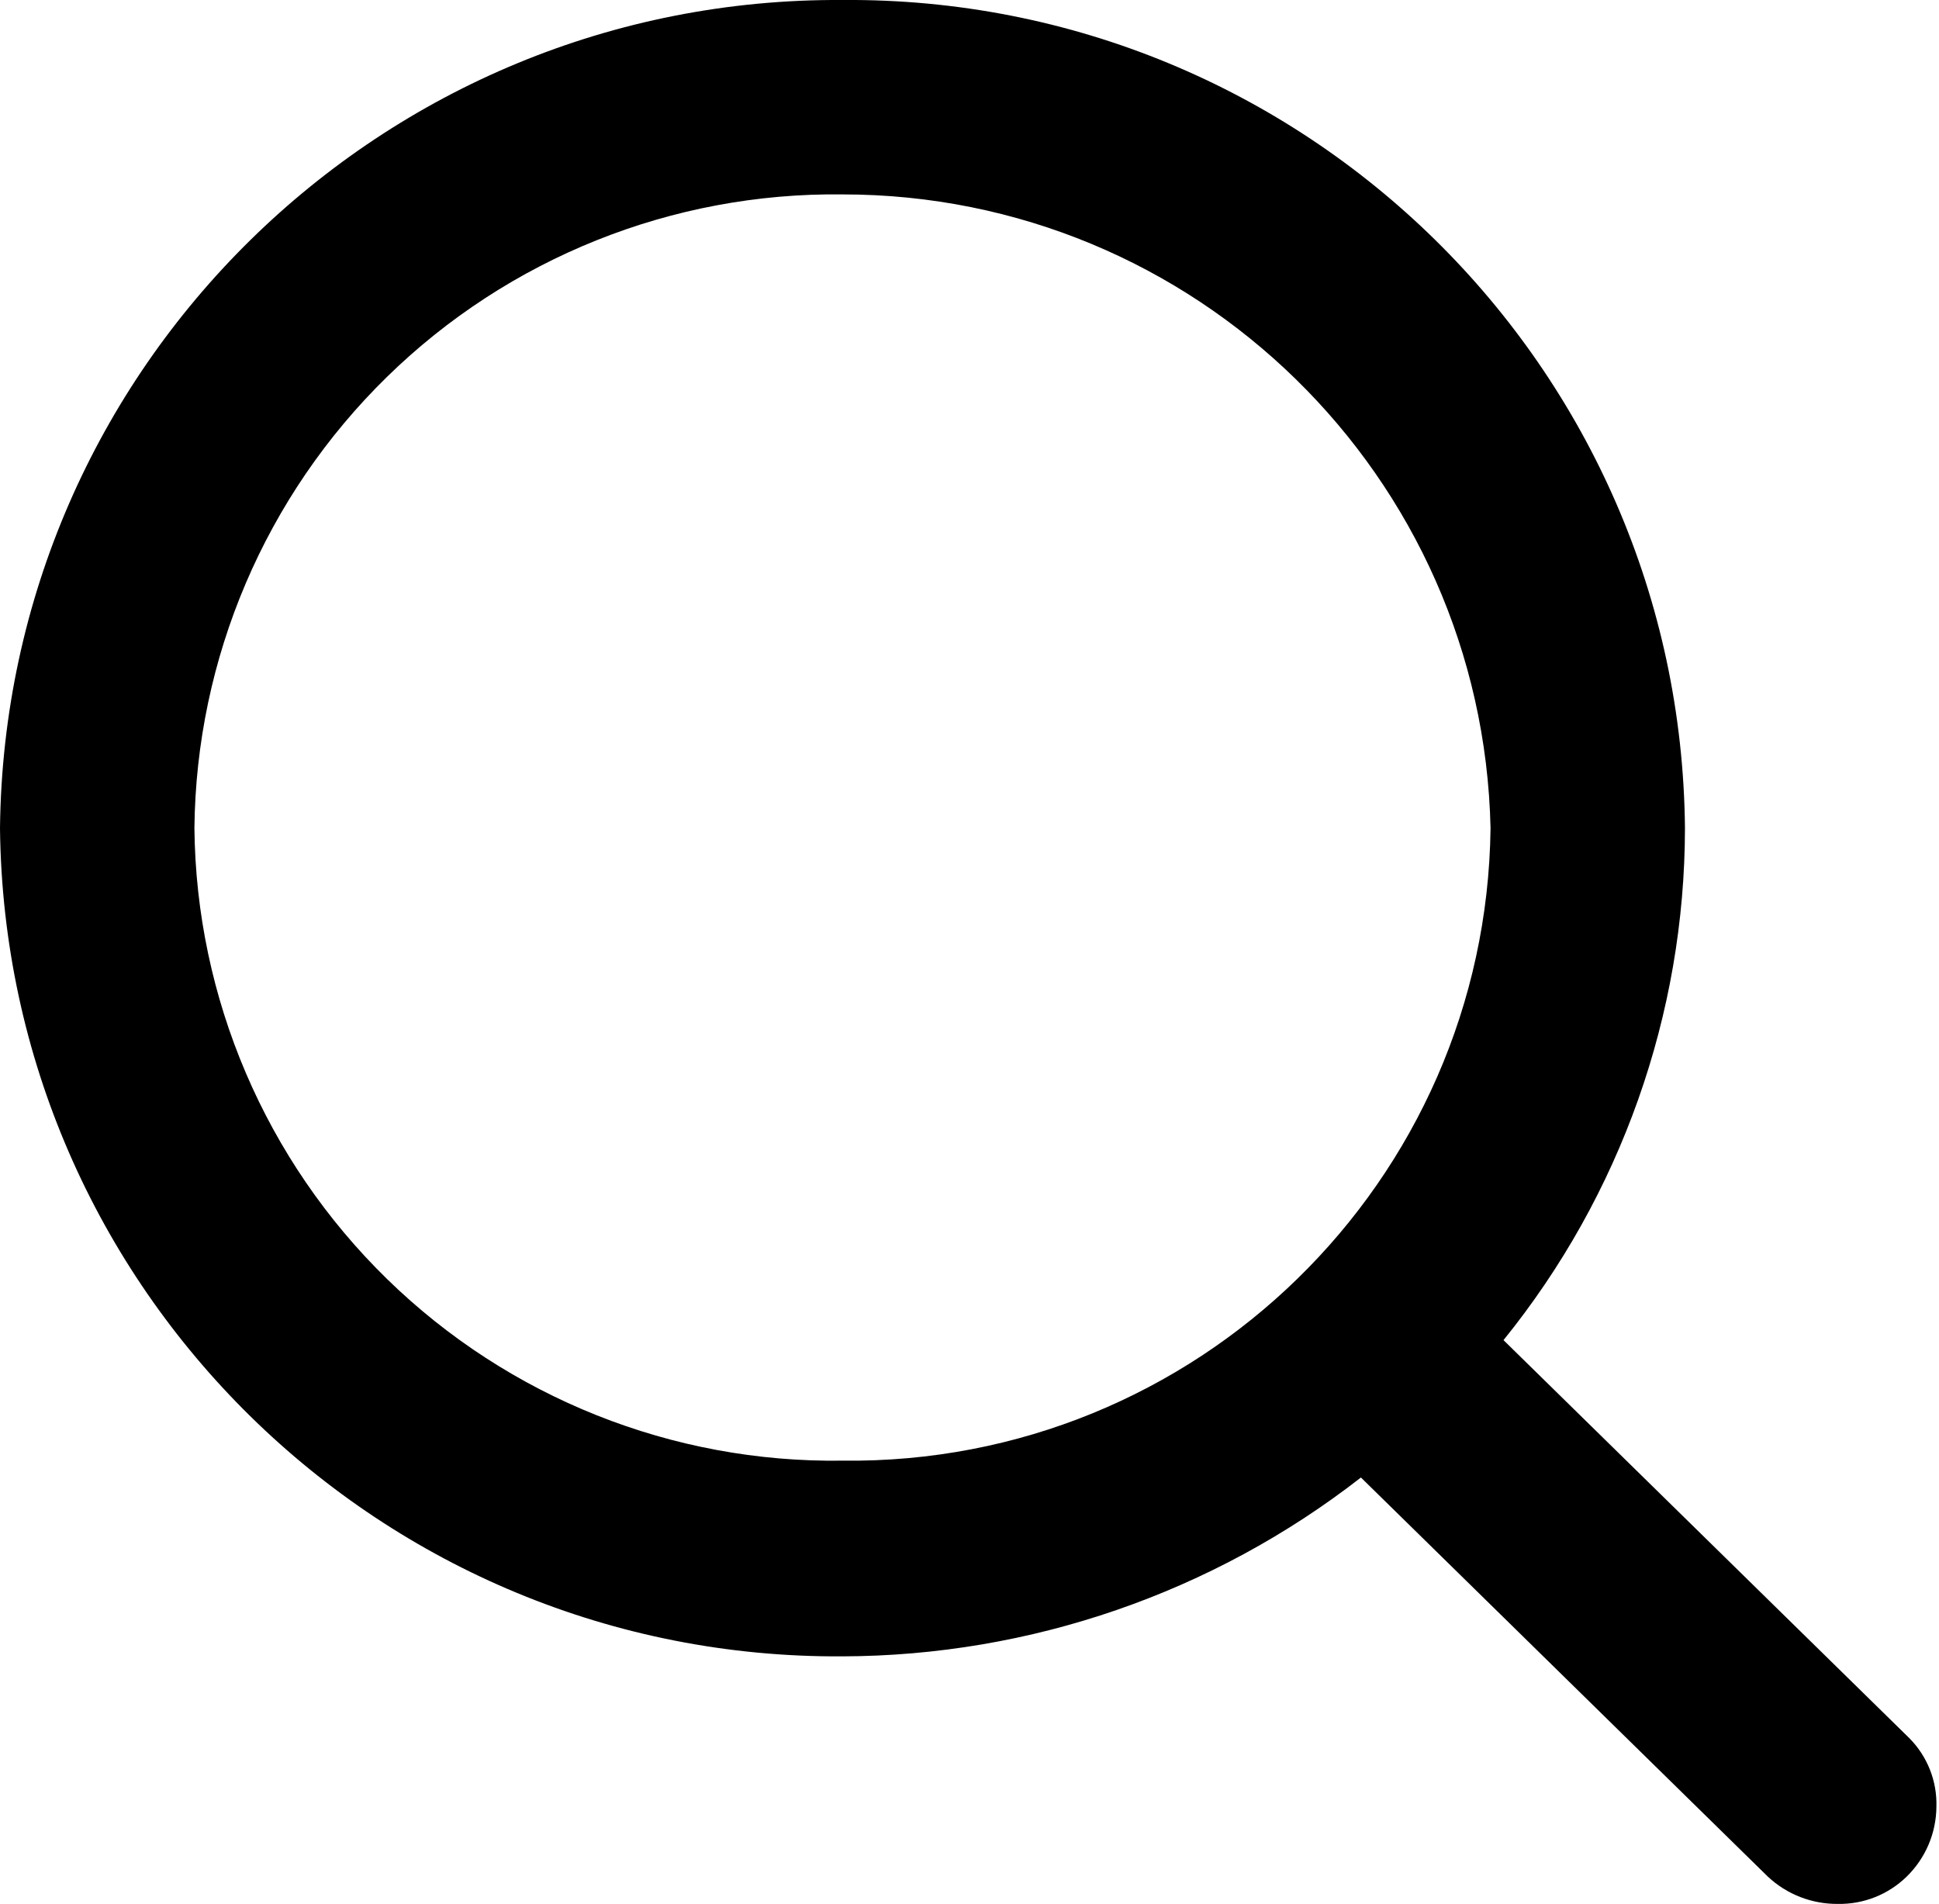
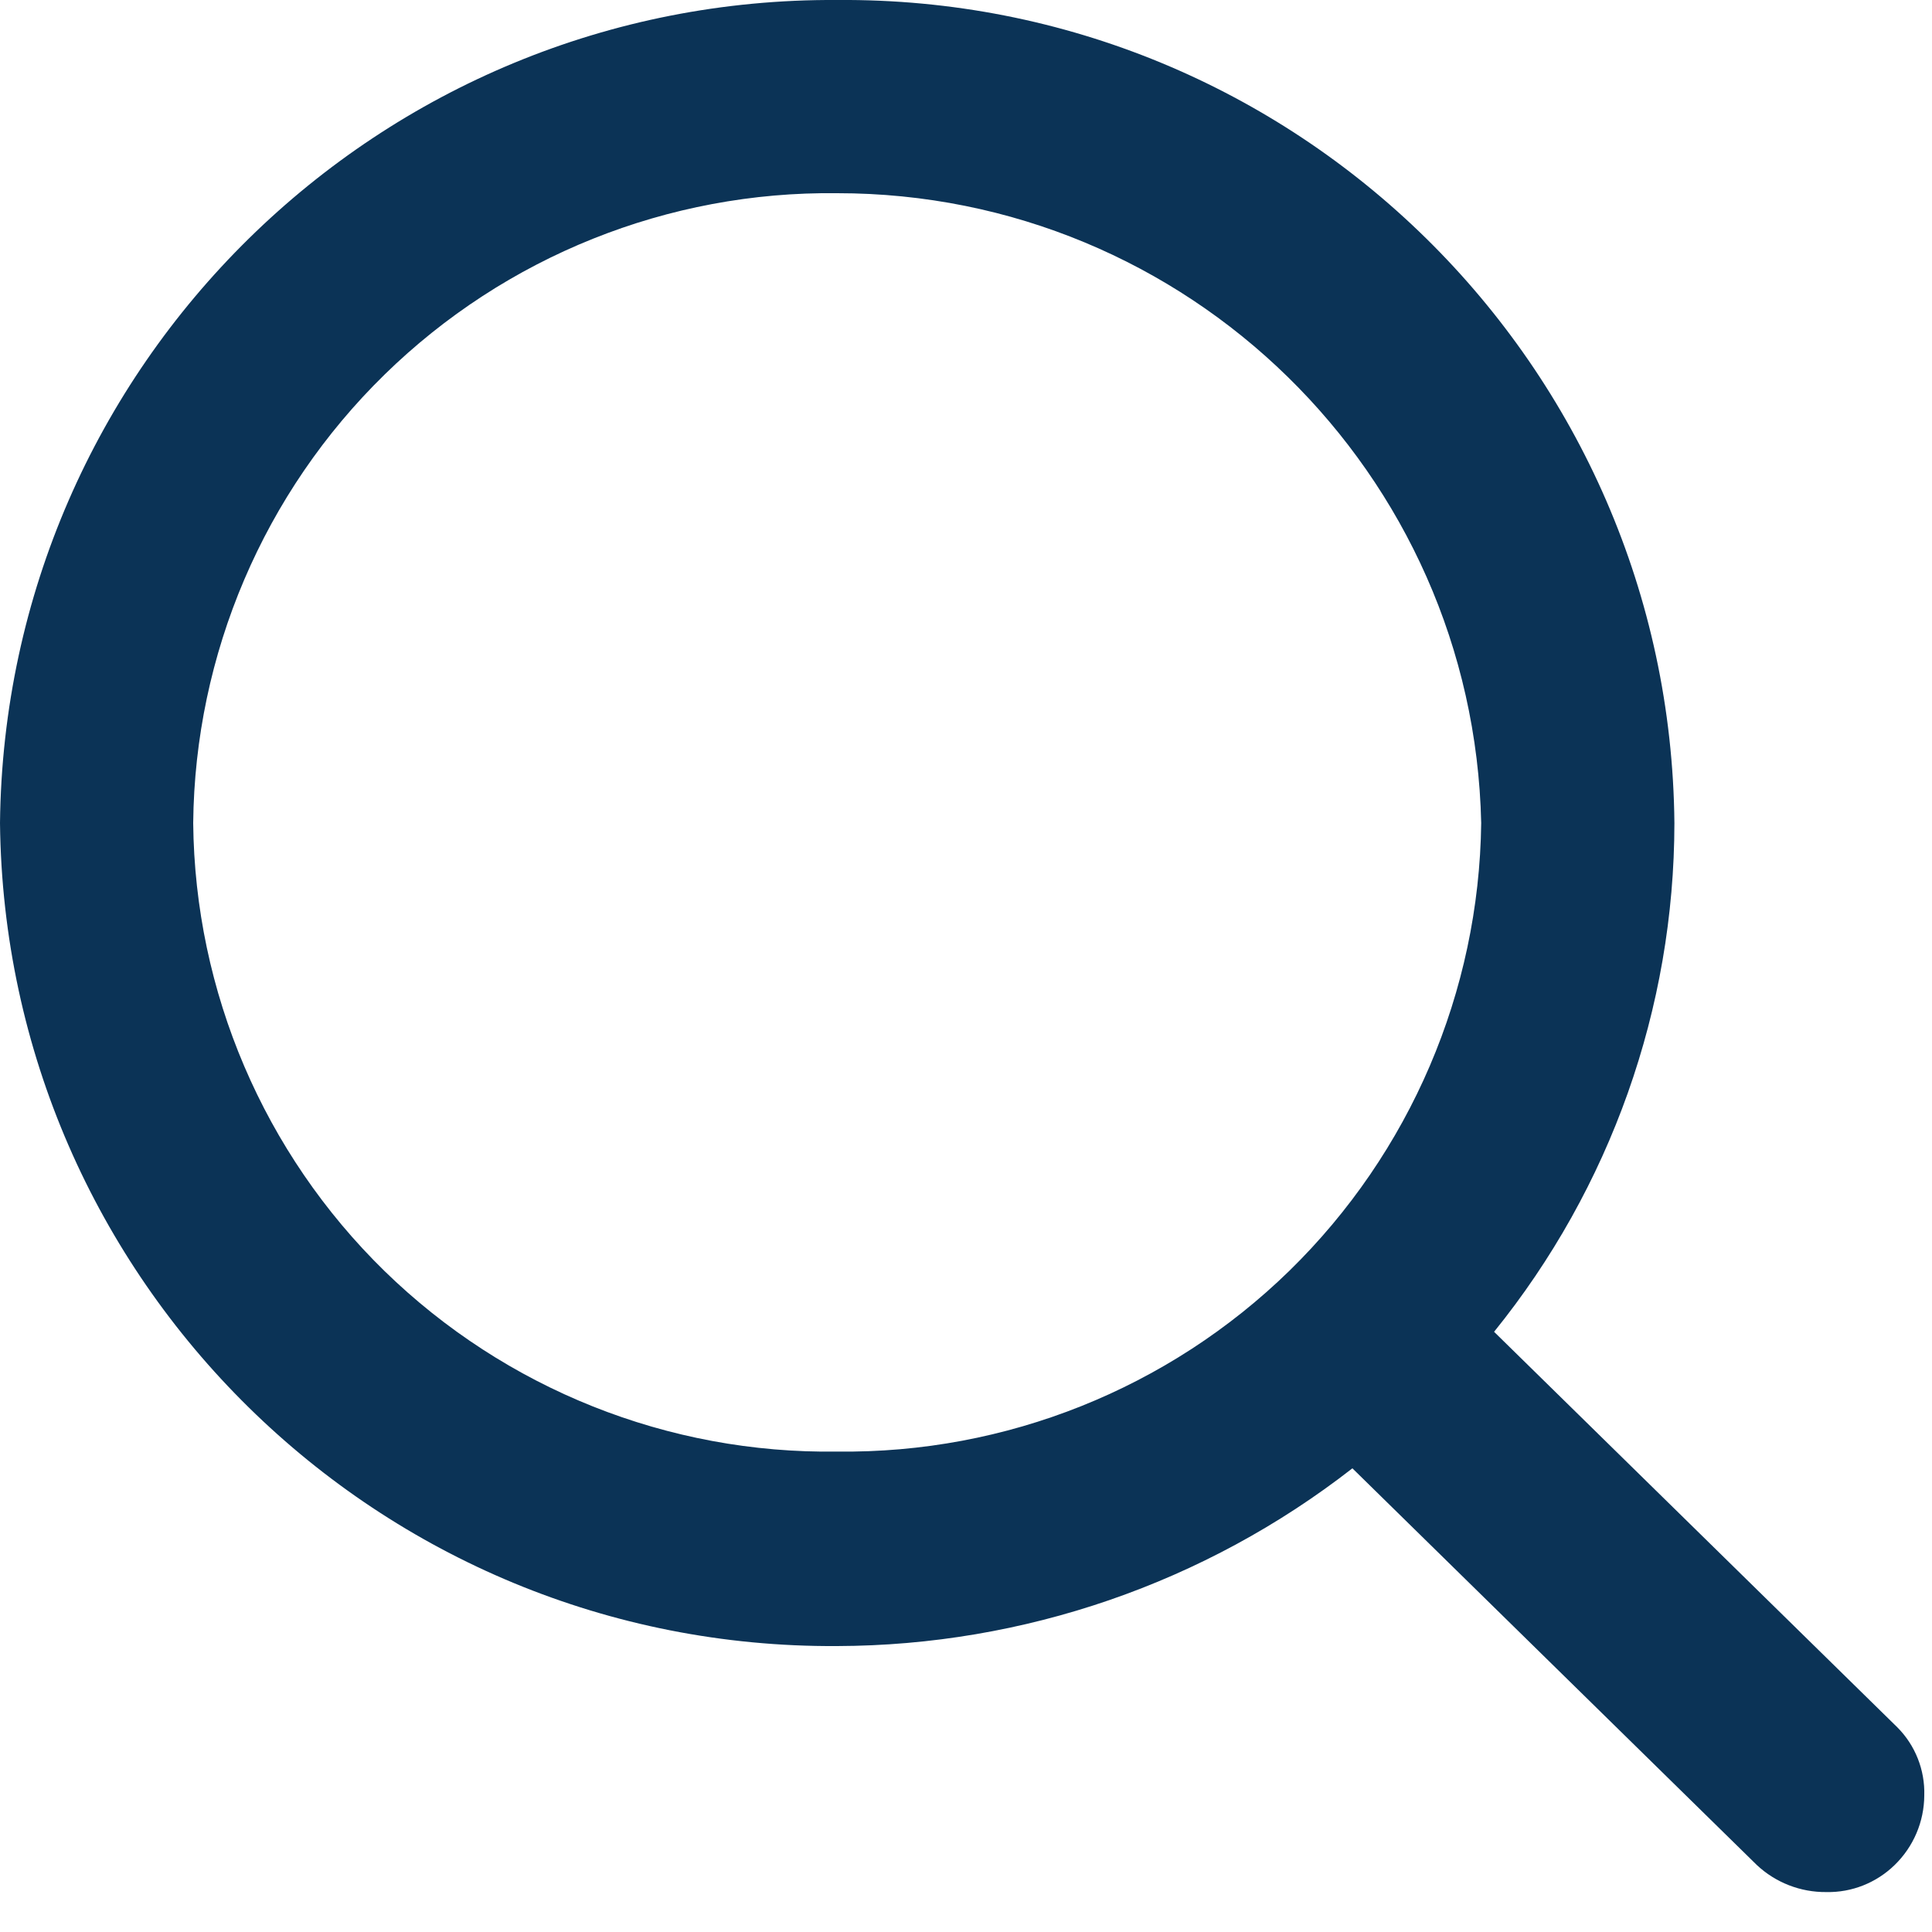
- <svg xmlns="http://www.w3.org/2000/svg" class="site-search__search-icon" viewBox="0 0 14.96 14.69">
-   <path d="M14.73,13.41,11.6,10.34A6.29,6.29,0,0,0,13,6.39,6.45,6.45,0,0,0,6.5,0,6.46,6.46,0,0,0,0,6.39a6.46,6.46,0,0,0,6.5,6.39,6.54,6.54,0,0,0,4-1.38l3.14,3.08a.78.78,0,0,0,.54.21.74.74,0,0,0,.53-.21.76.76,0,0,0,.23-.54A.72.72,0,0,0,14.73,13.41ZM6.5,1.5a5,5,0,0,1,5,4.89,4.94,4.94,0,0,1-5,4.88,4.93,4.93,0,0,1-5-4.88A4.94,4.94,0,0,1,6.5,1.5Z" />
+ <svg xmlns="http://www.w3.org/2000/svg" width="15" height="15" viewBox="0 0 15 15">
+   <path fill="#0B3356" d="M14.73,13.41 L11.6,10.34 C12.504,9.222 12.999,7.828 13,6.39 C12.967,2.832 10.058,-0.028 6.5,7.1608843e-16 C2.944,-0.022 0.038,2.834 7.17204074e-16,6.39 C0.038,9.946 2.944,12.802 6.5,12.78 C7.949,12.776 9.356,12.291 10.5,11.4 L13.64,14.48 C13.786,14.617 13.98,14.692 14.18,14.69 C14.378,14.694 14.568,14.618 14.71,14.48 C14.856,14.338 14.939,14.144 14.94,13.94 C14.946,13.742 14.87,13.55 14.73,13.41 Z M6.5,1.5 C9.219,1.499 11.44,3.672 11.5,6.39 C11.484,7.7 10.948,8.95 10.011,9.866 C9.073,10.781 7.81,11.286 6.5,11.27 C5.189,11.289 3.925,10.784 2.986,9.869 C2.048,8.953 1.513,7.701 1.5,6.39 C1.513,5.078 2.048,3.825 2.986,2.908 C3.924,1.991 5.188,1.484 6.5,1.5 Z" />
</svg>
